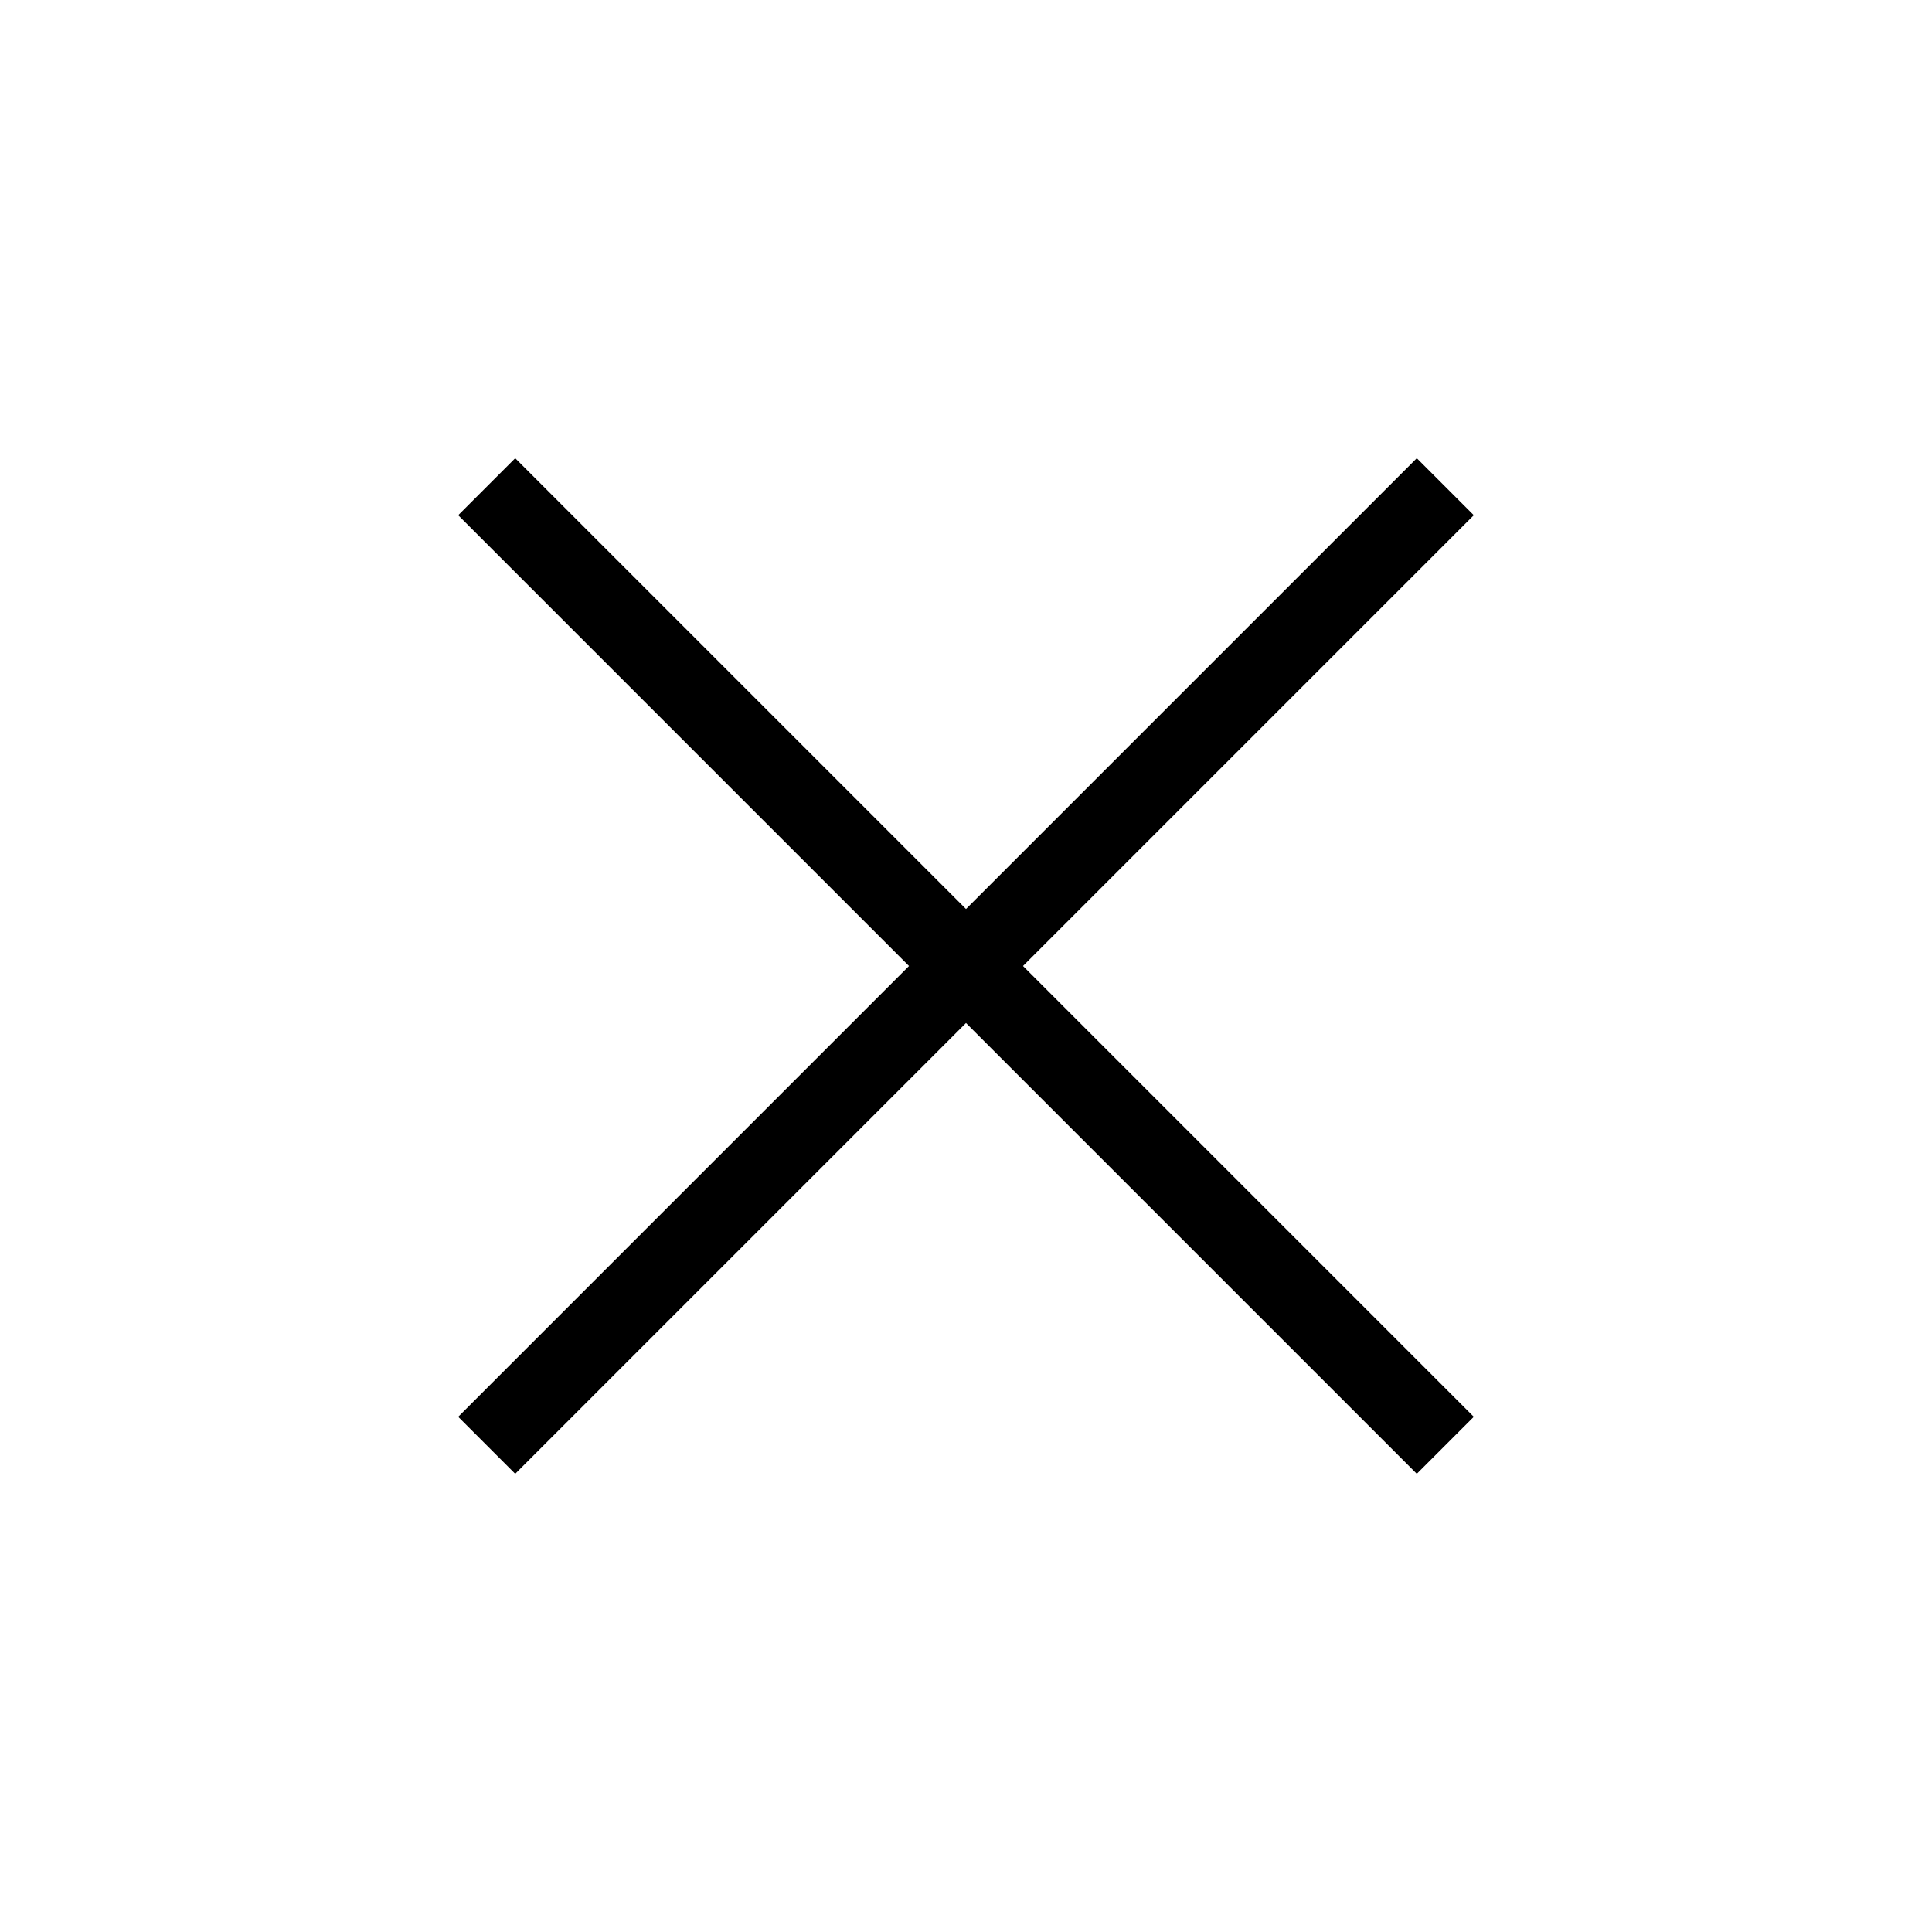
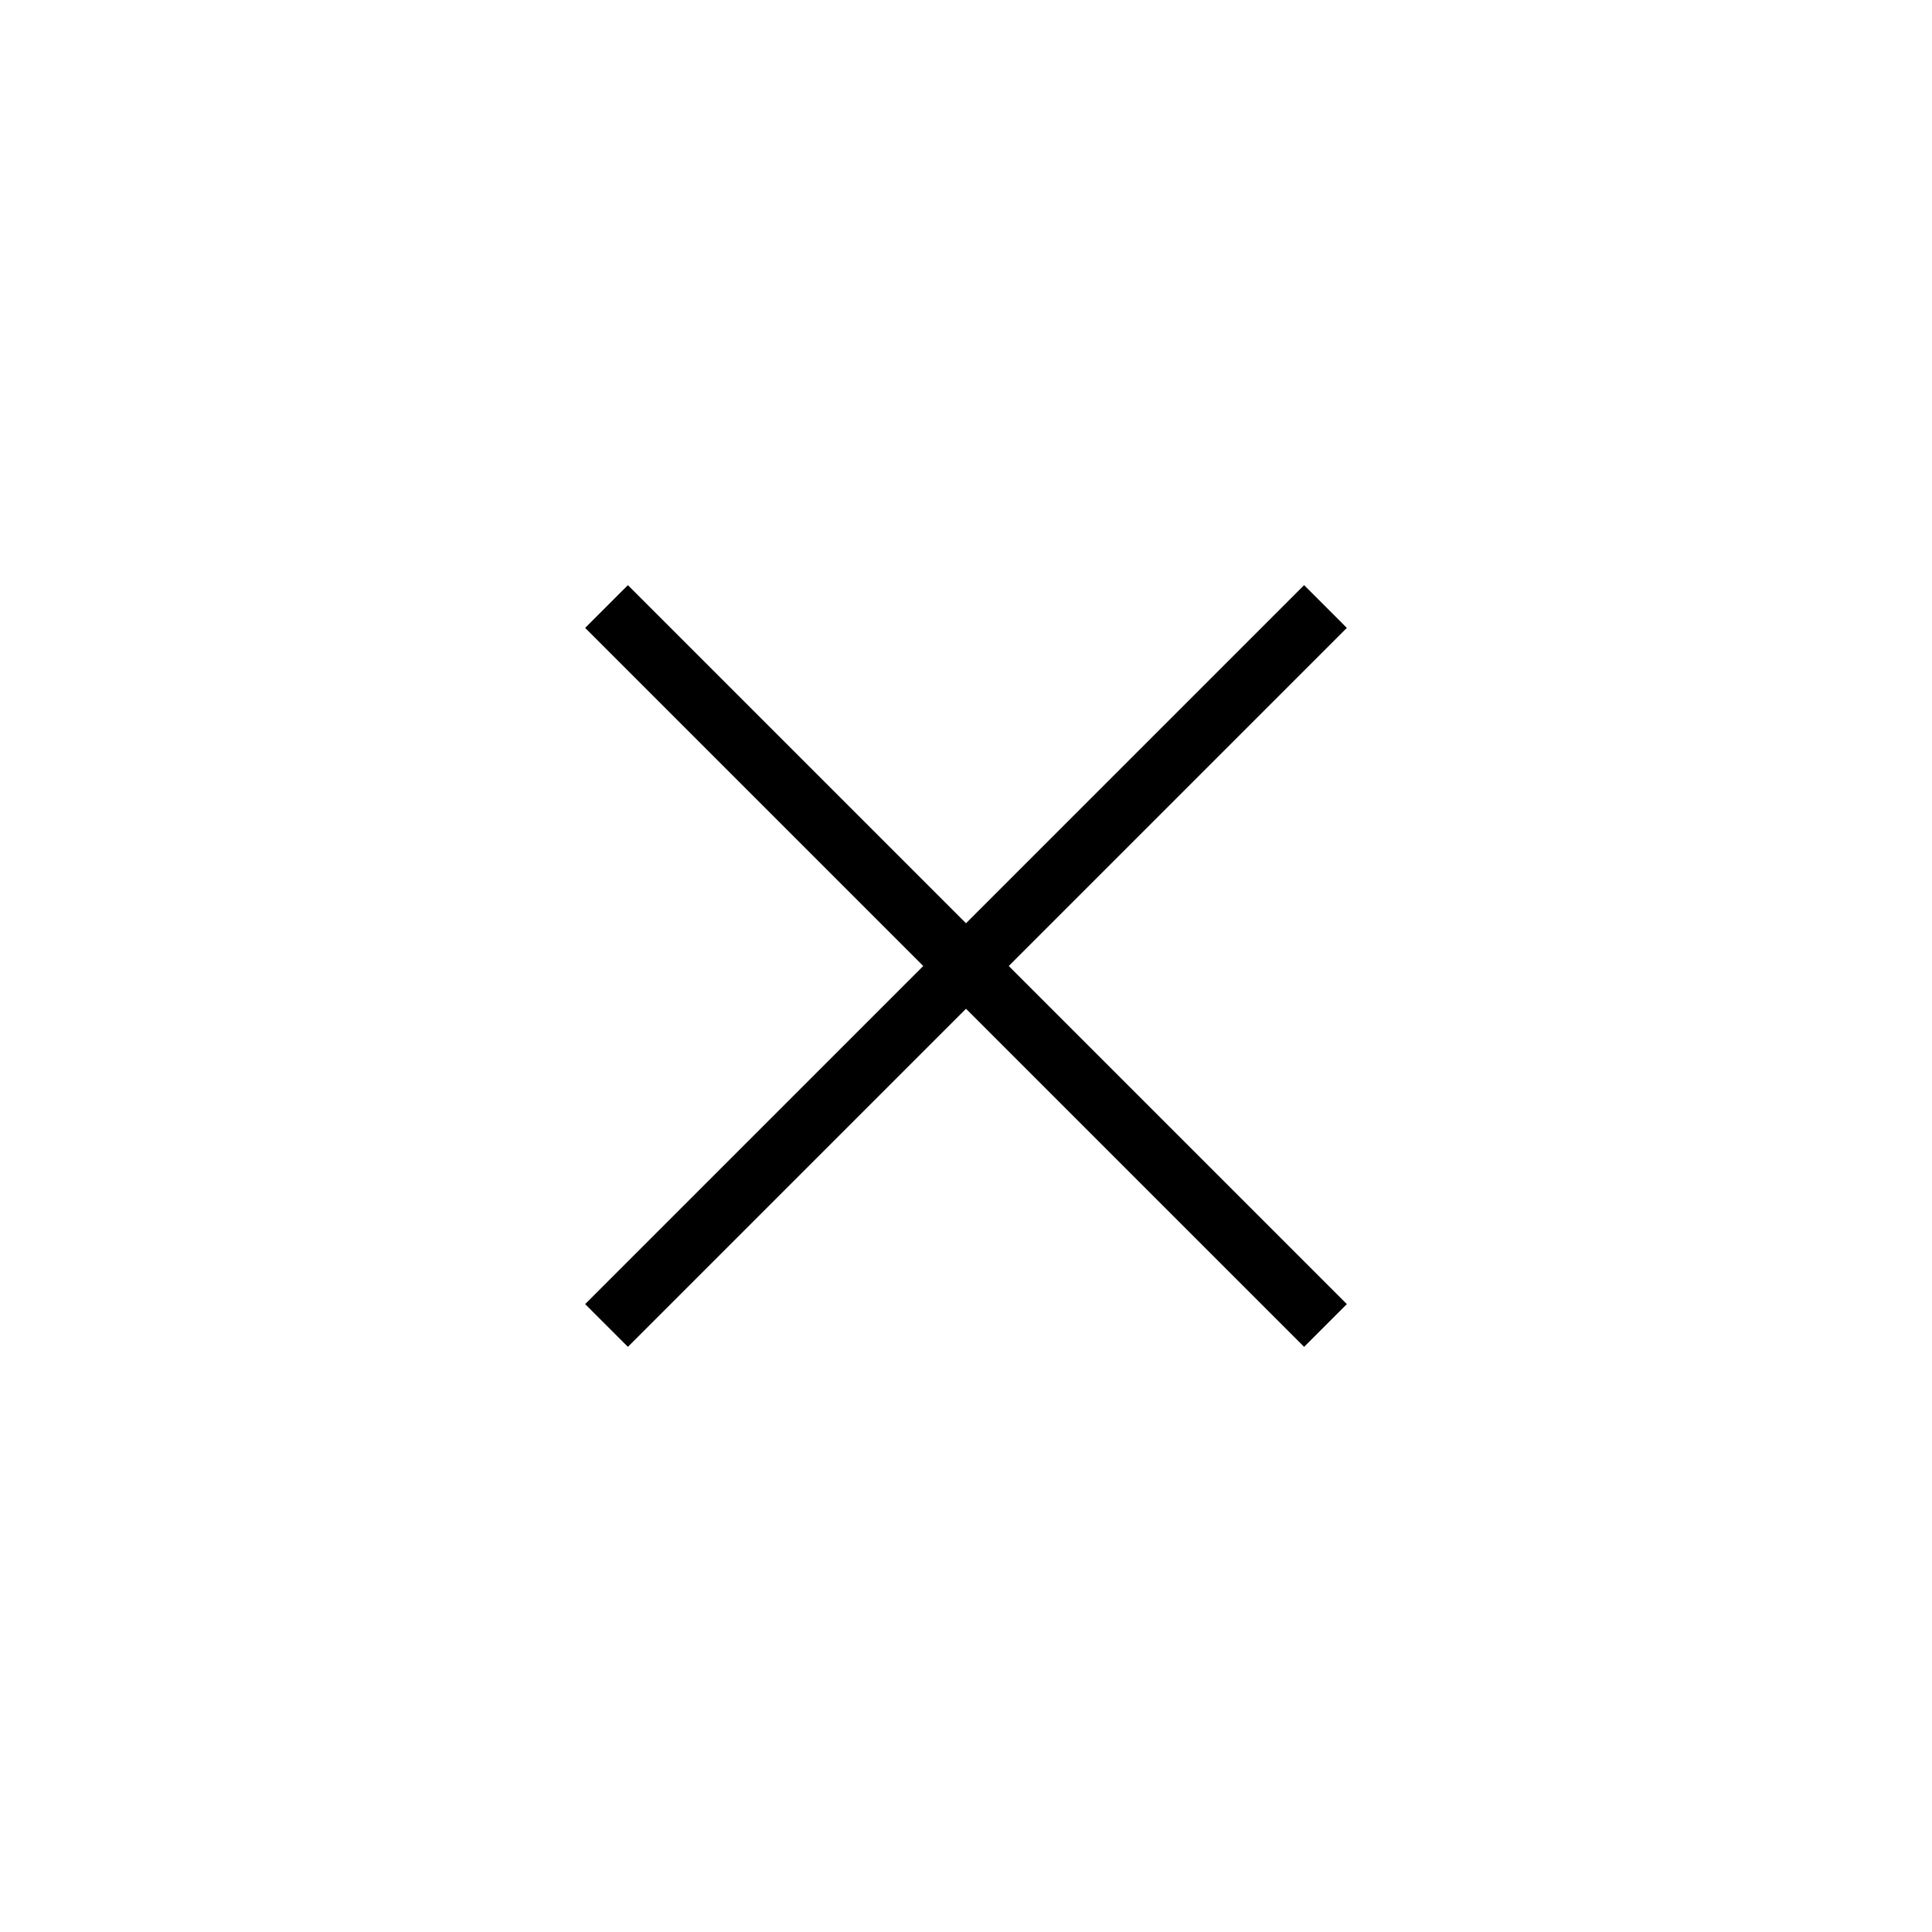
- <svg xmlns="http://www.w3.org/2000/svg" width="18" height="18" viewBox="0 0 18 18">
+ <svg xmlns="http://www.w3.org/2000/svg" width="18" height="18" viewBox="-3 -3 24 24">
  <path d="M4.8 13.731L4.269 13.2L8.469 9L4.269 4.8L4.8 4.269L9 8.469L13.2 4.269L13.731 4.8L9.531 9L13.731 13.2L13.2 13.731L9 9.531L4.8 13.731Z" />
</svg>
